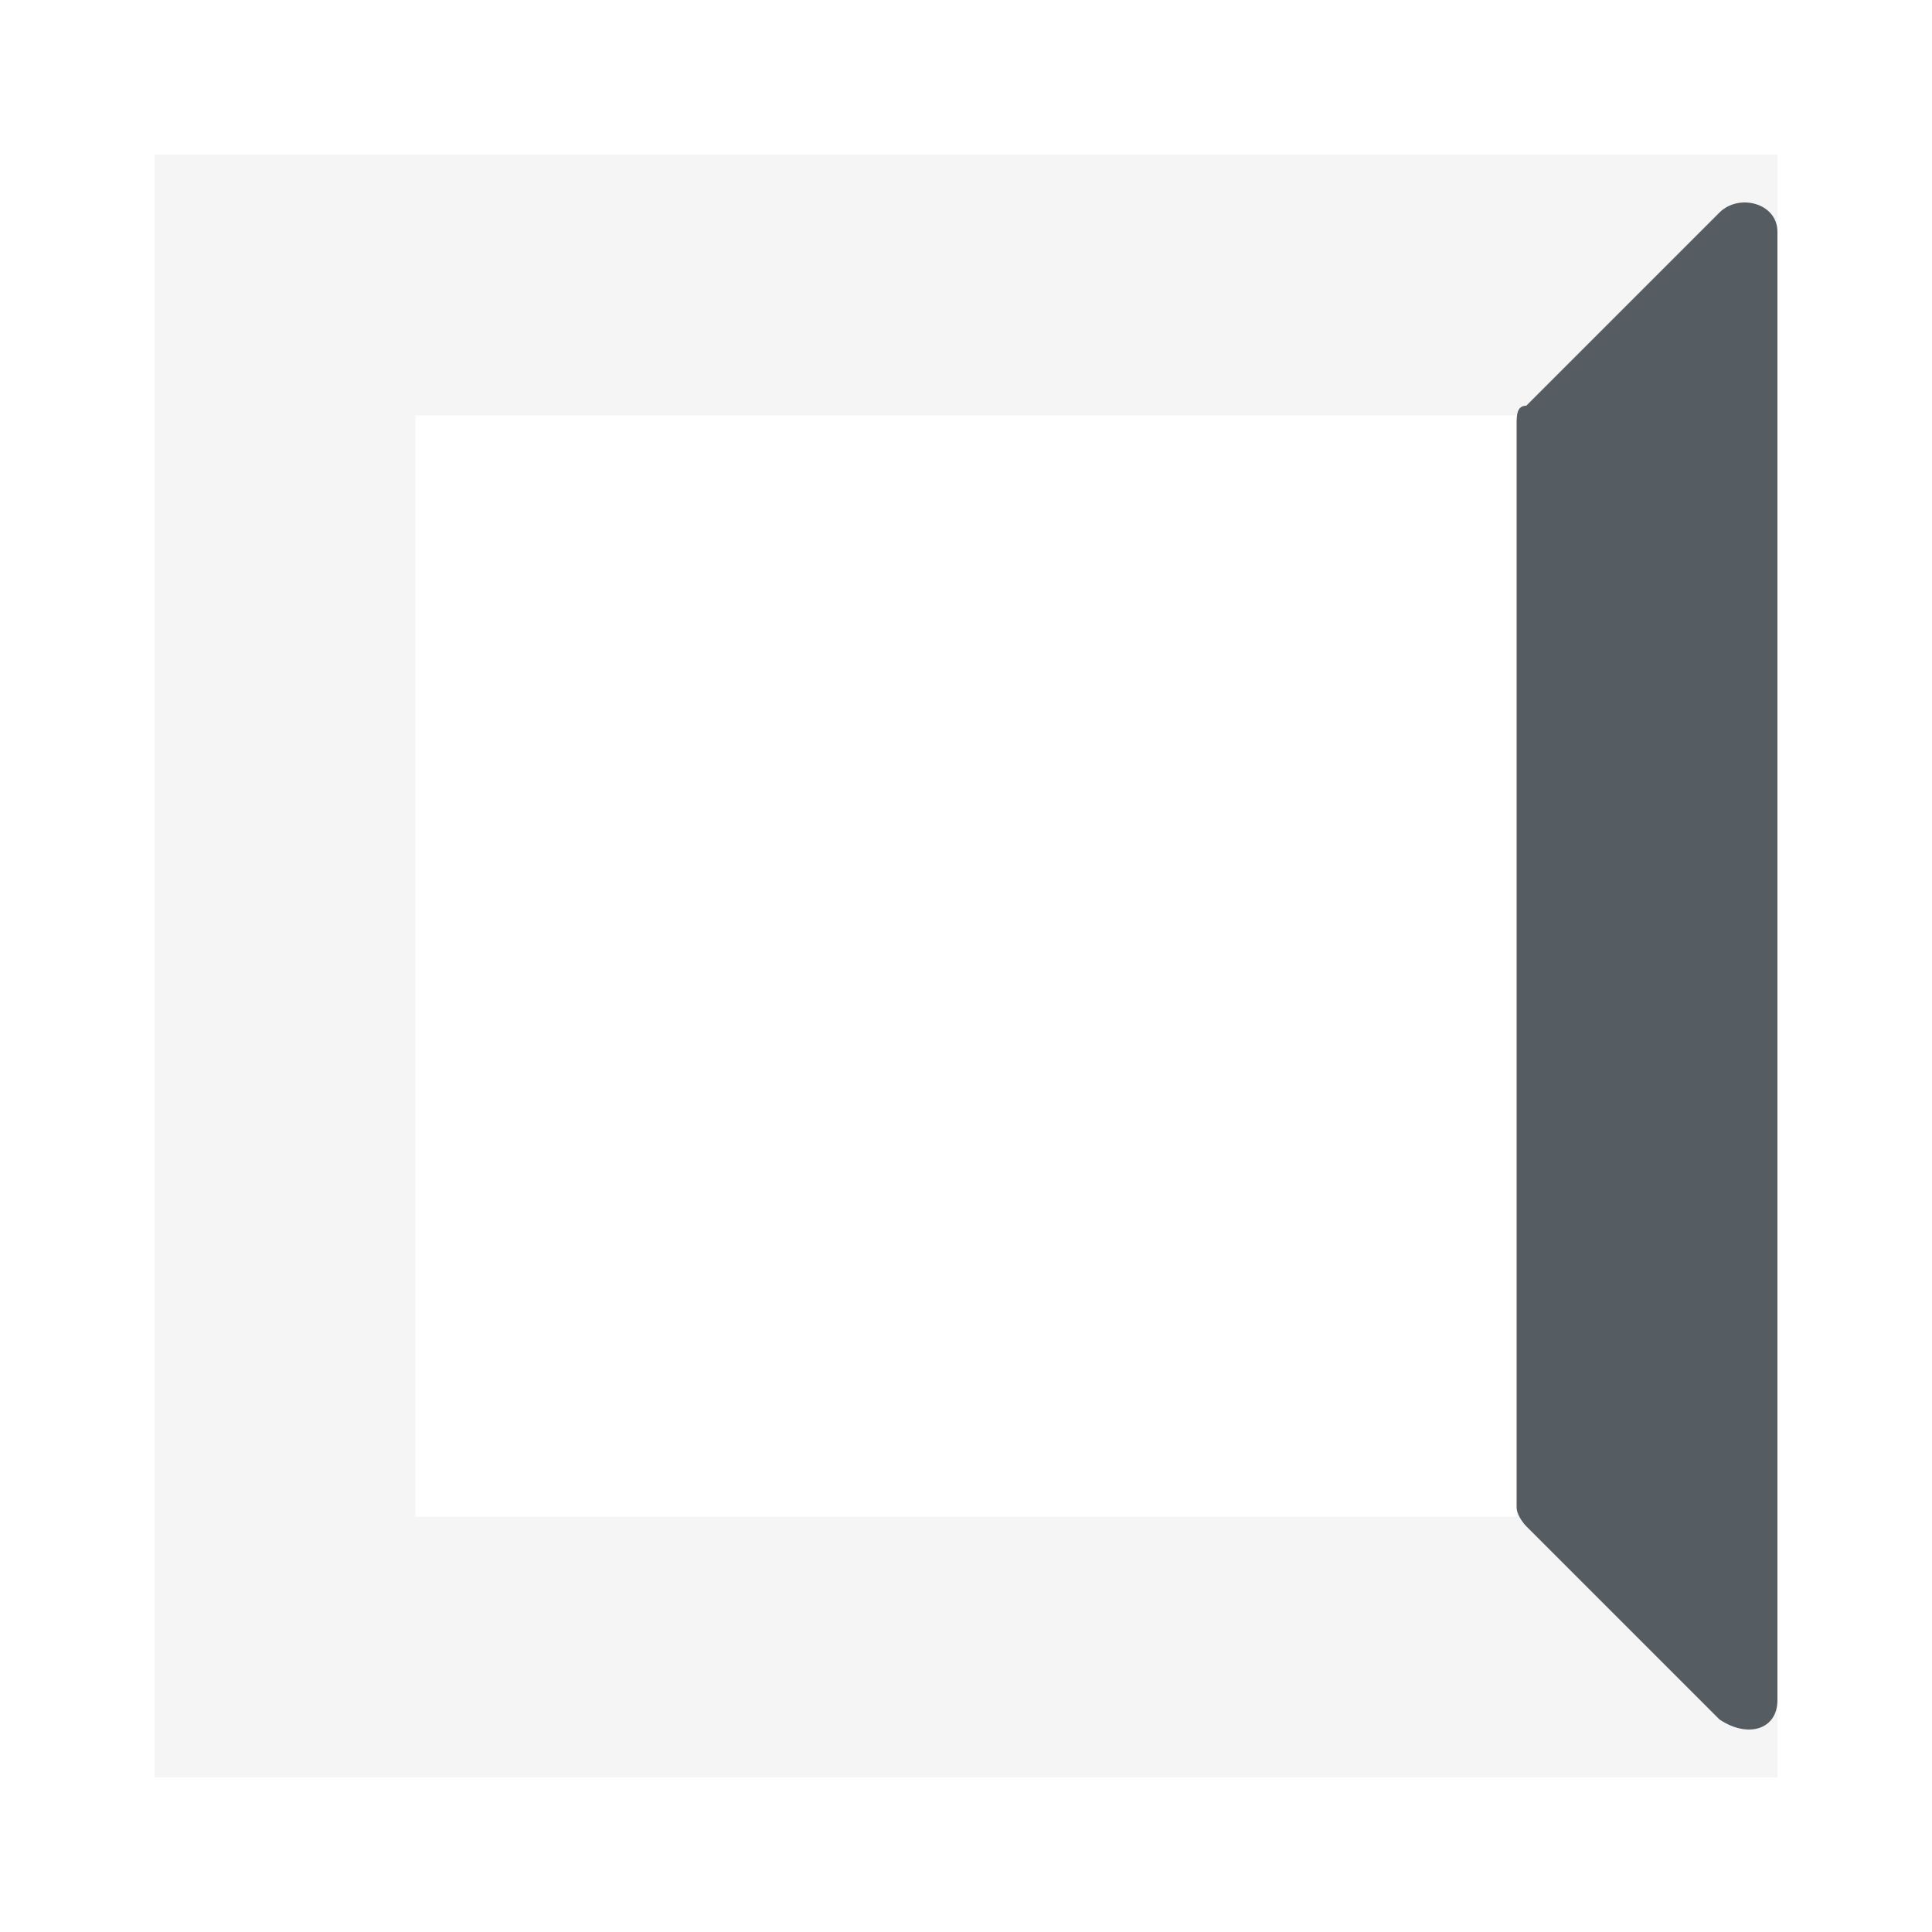
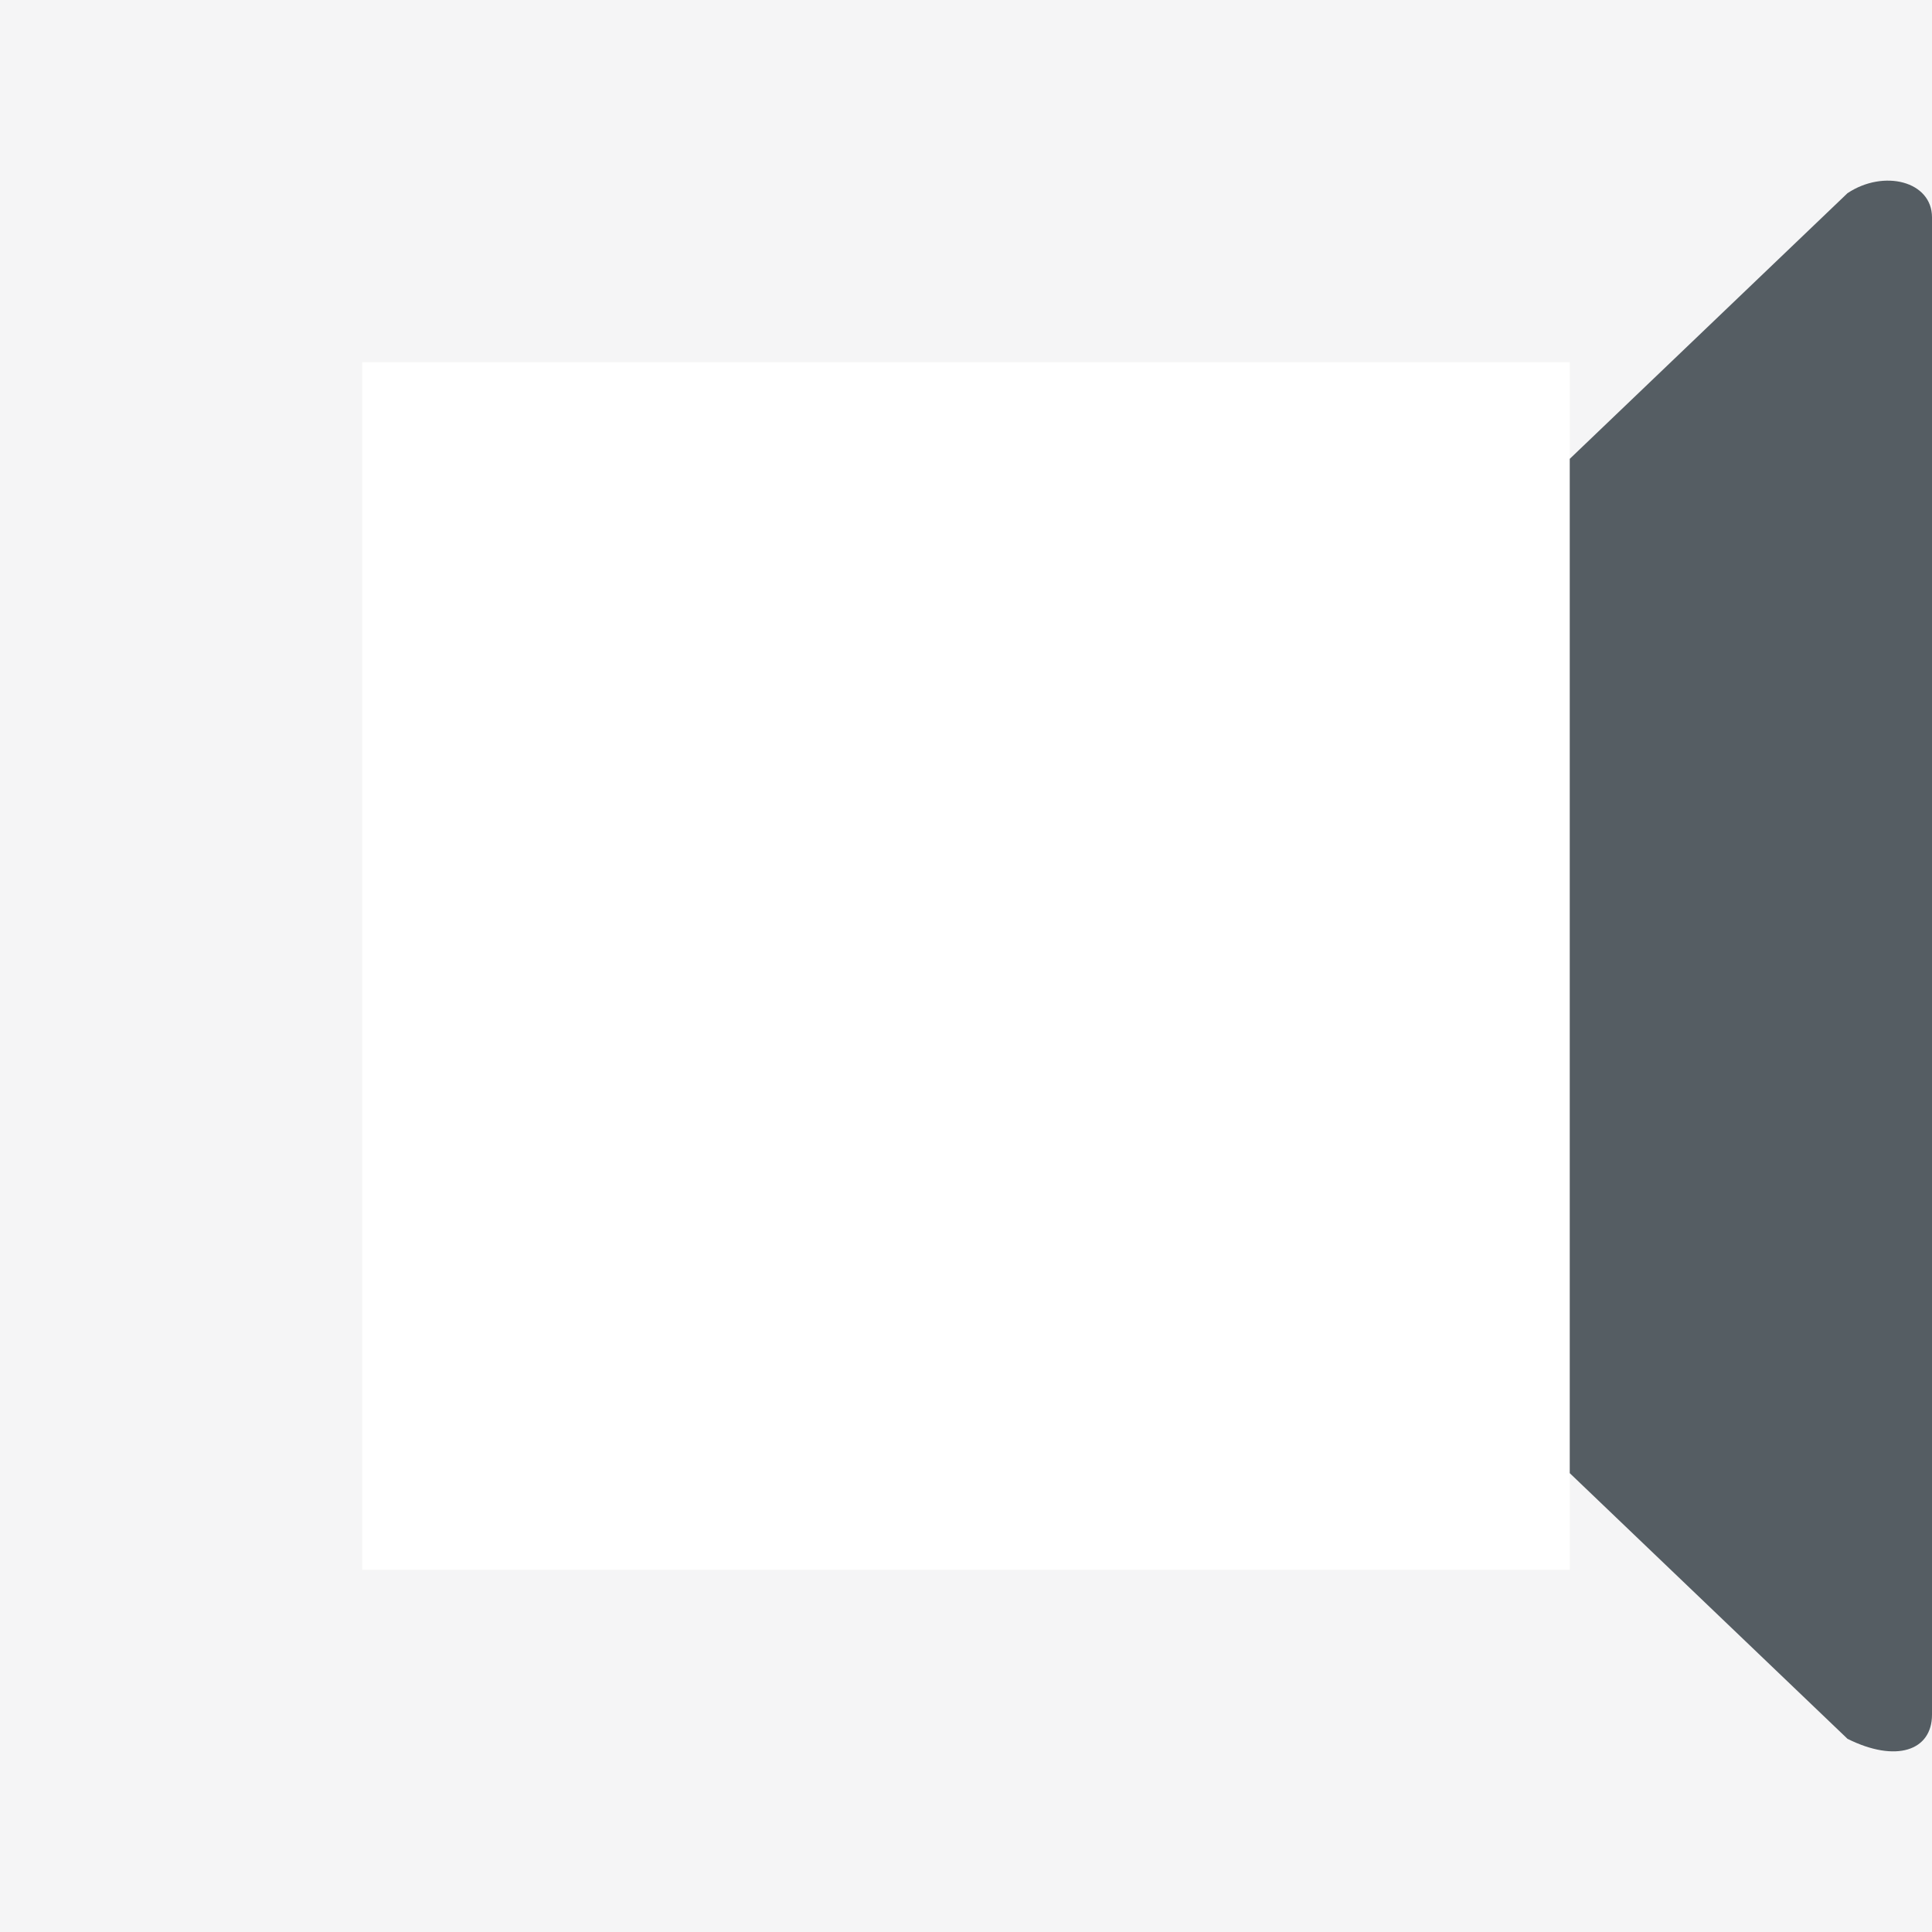
- <svg xmlns="http://www.w3.org/2000/svg" version="1.1" id="Layer_1" x="0px" y="0px" viewBox="0 0 20 20" style="enable-background:new 0 0 20 20;" xml:space="preserve">
+ <svg xmlns="http://www.w3.org/2000/svg" version="1.1" id="Layer_1" x="0px" y="0px" viewBox="0 0 16 16" style="enable-background:new 0 0 16 16;" xml:space="preserve">
  <style type="text/css">
- 	.st0{opacity:6.000000e-02;fill:#555D63;}
+ 	.st0{opacity:6.000000e-02;fill:#555D63;enable-background:new    ;}
	.st1{fill:#555D63;}
</style>
-   <path class="st0" d="M1.6,1.6v16.8h16.8V1.6H1.6z M15.7,15.7H4.3V4.3h11.4V15.7z" />
-   <path class="st1" d="M15.7,15.6V4.4c0-0.1,0-0.2,0.1-0.2l2-2C18,2,18.4,2.1,18.4,2.4v15.2c0,0.3-0.3,0.4-0.6,0.2l-2-2  C15.8,15.8,15.7,15.7,15.7,15.6z" />
+   <path class="st0" d="M0,0v16h16V0H0z M13,13H3V3h10V13z" />
+   <path class="st1" d="M13,12.2V3.8l2.3-2.2C15.6,1.4,16,1.5,16,1.8v12.4c0,0.3-0.3,0.4-0.7,0.2L13,12.2z" />
</svg>
